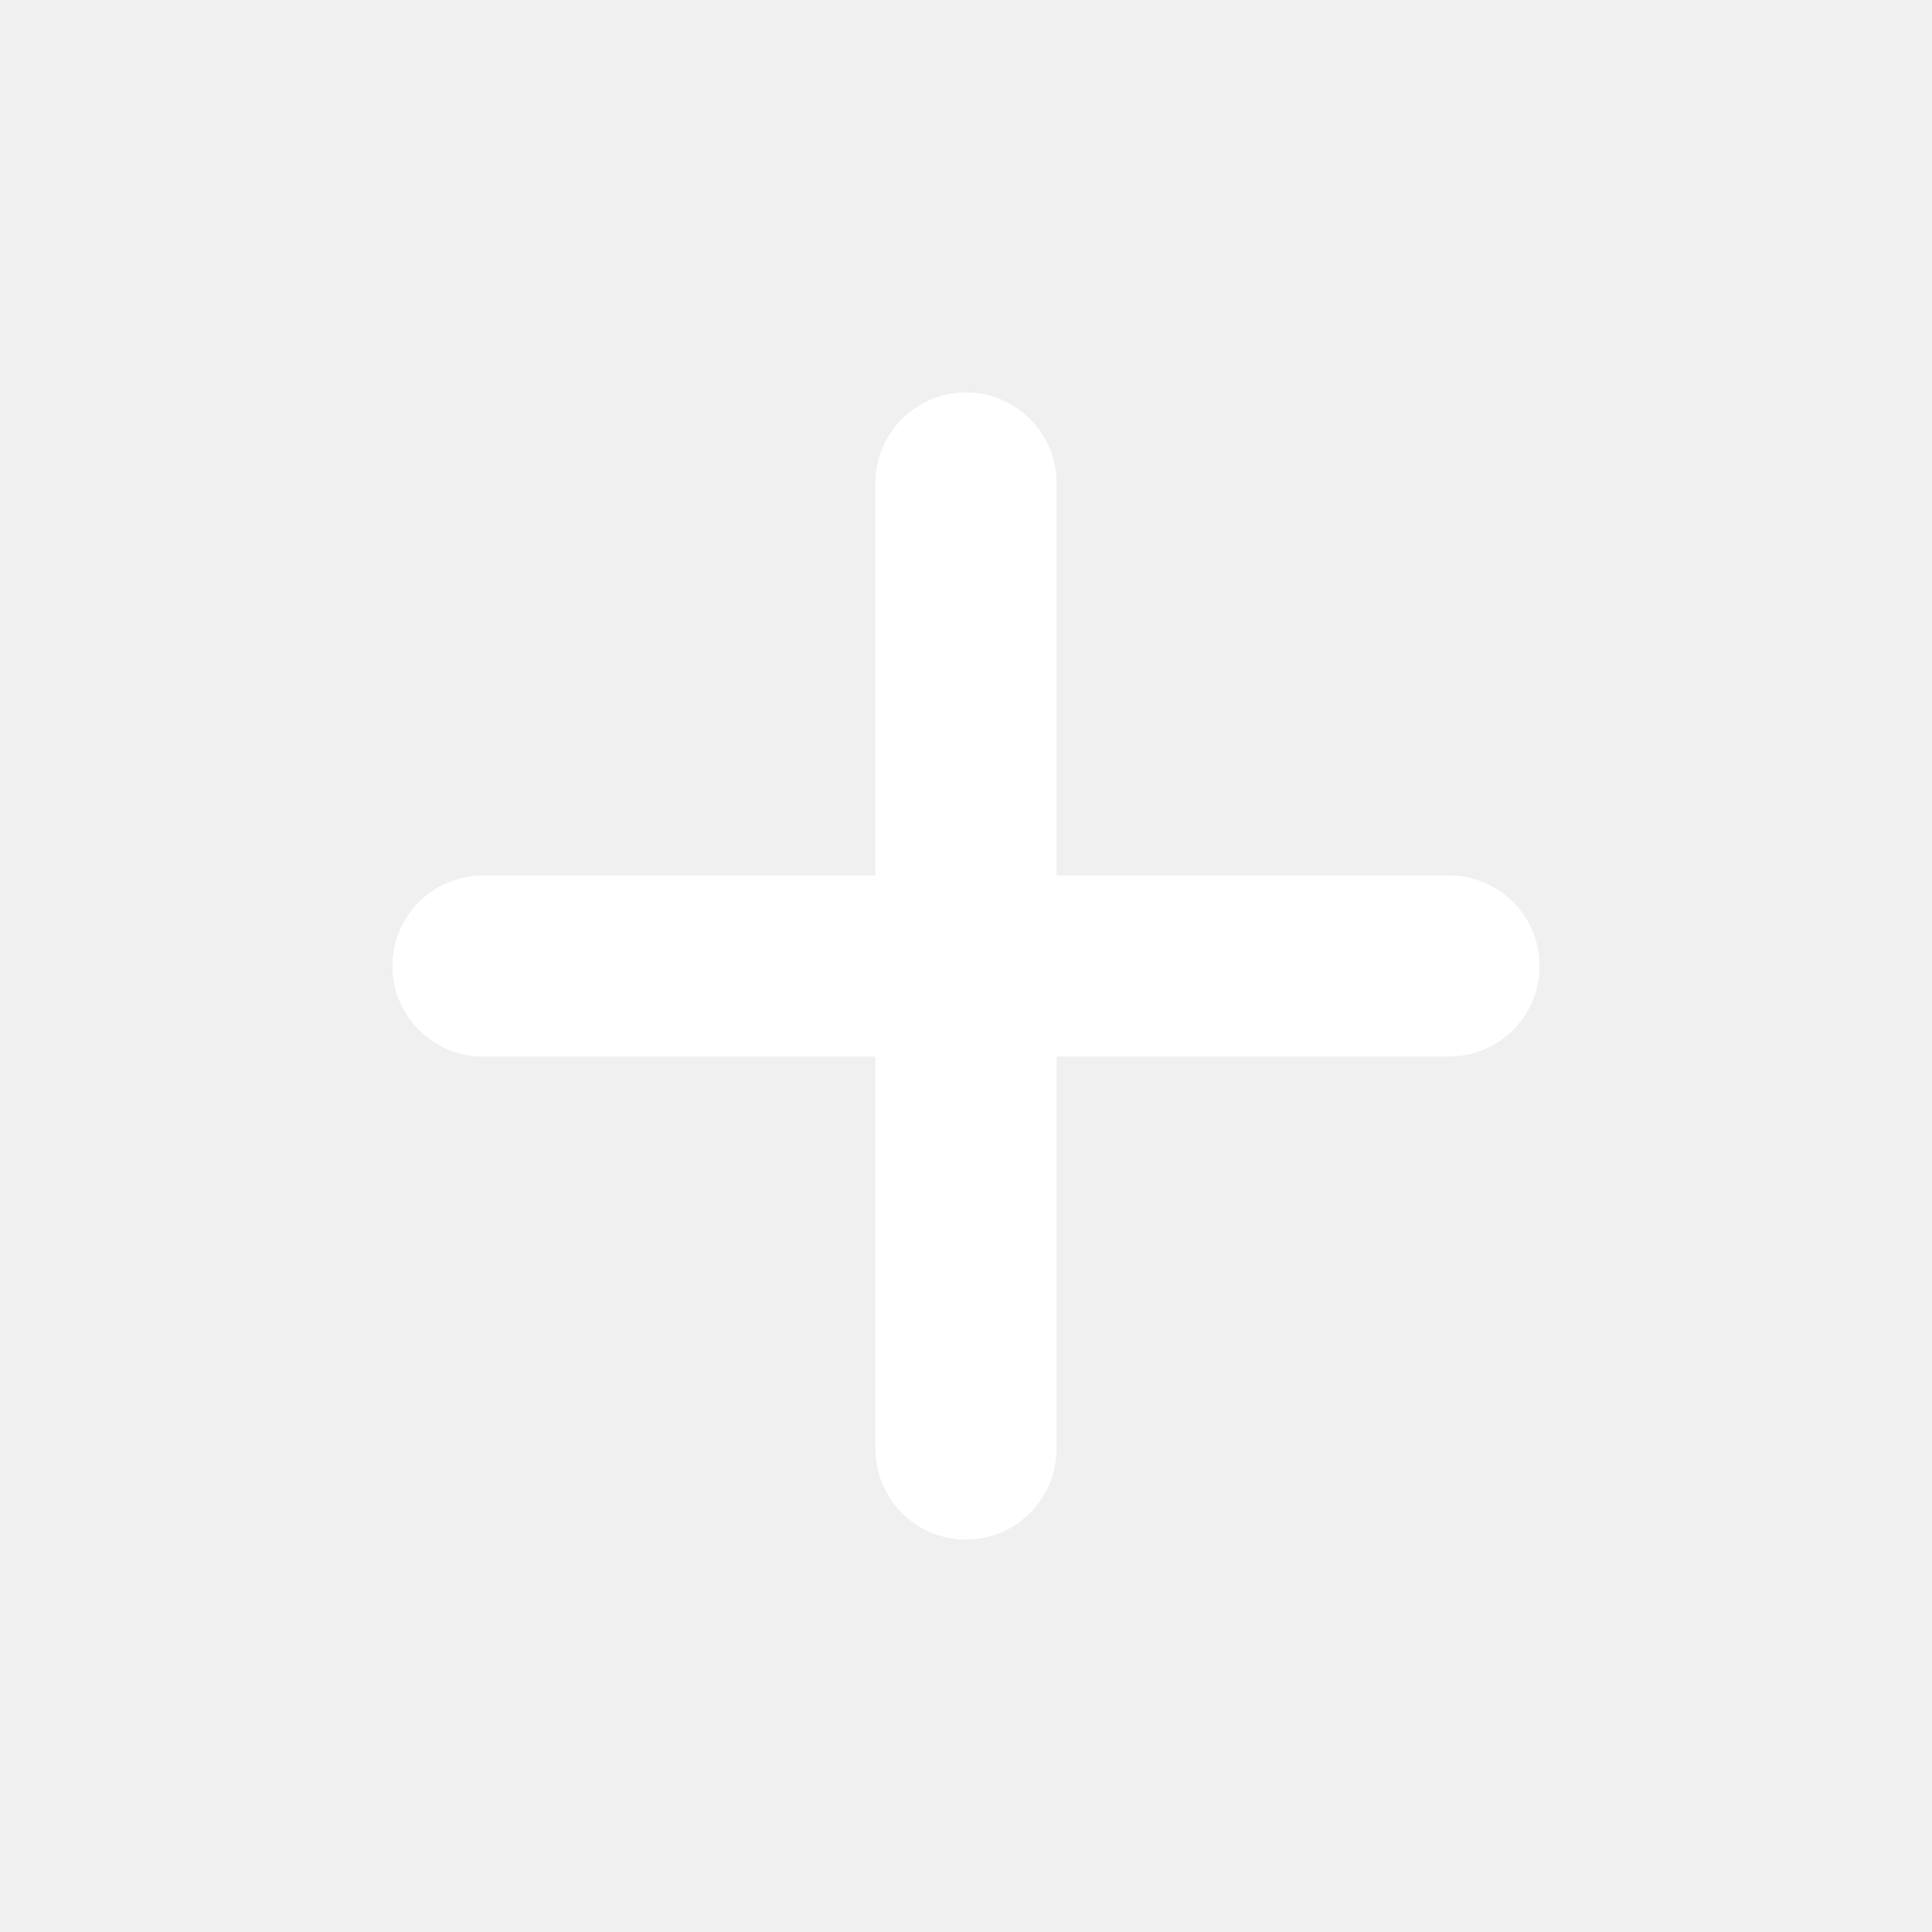
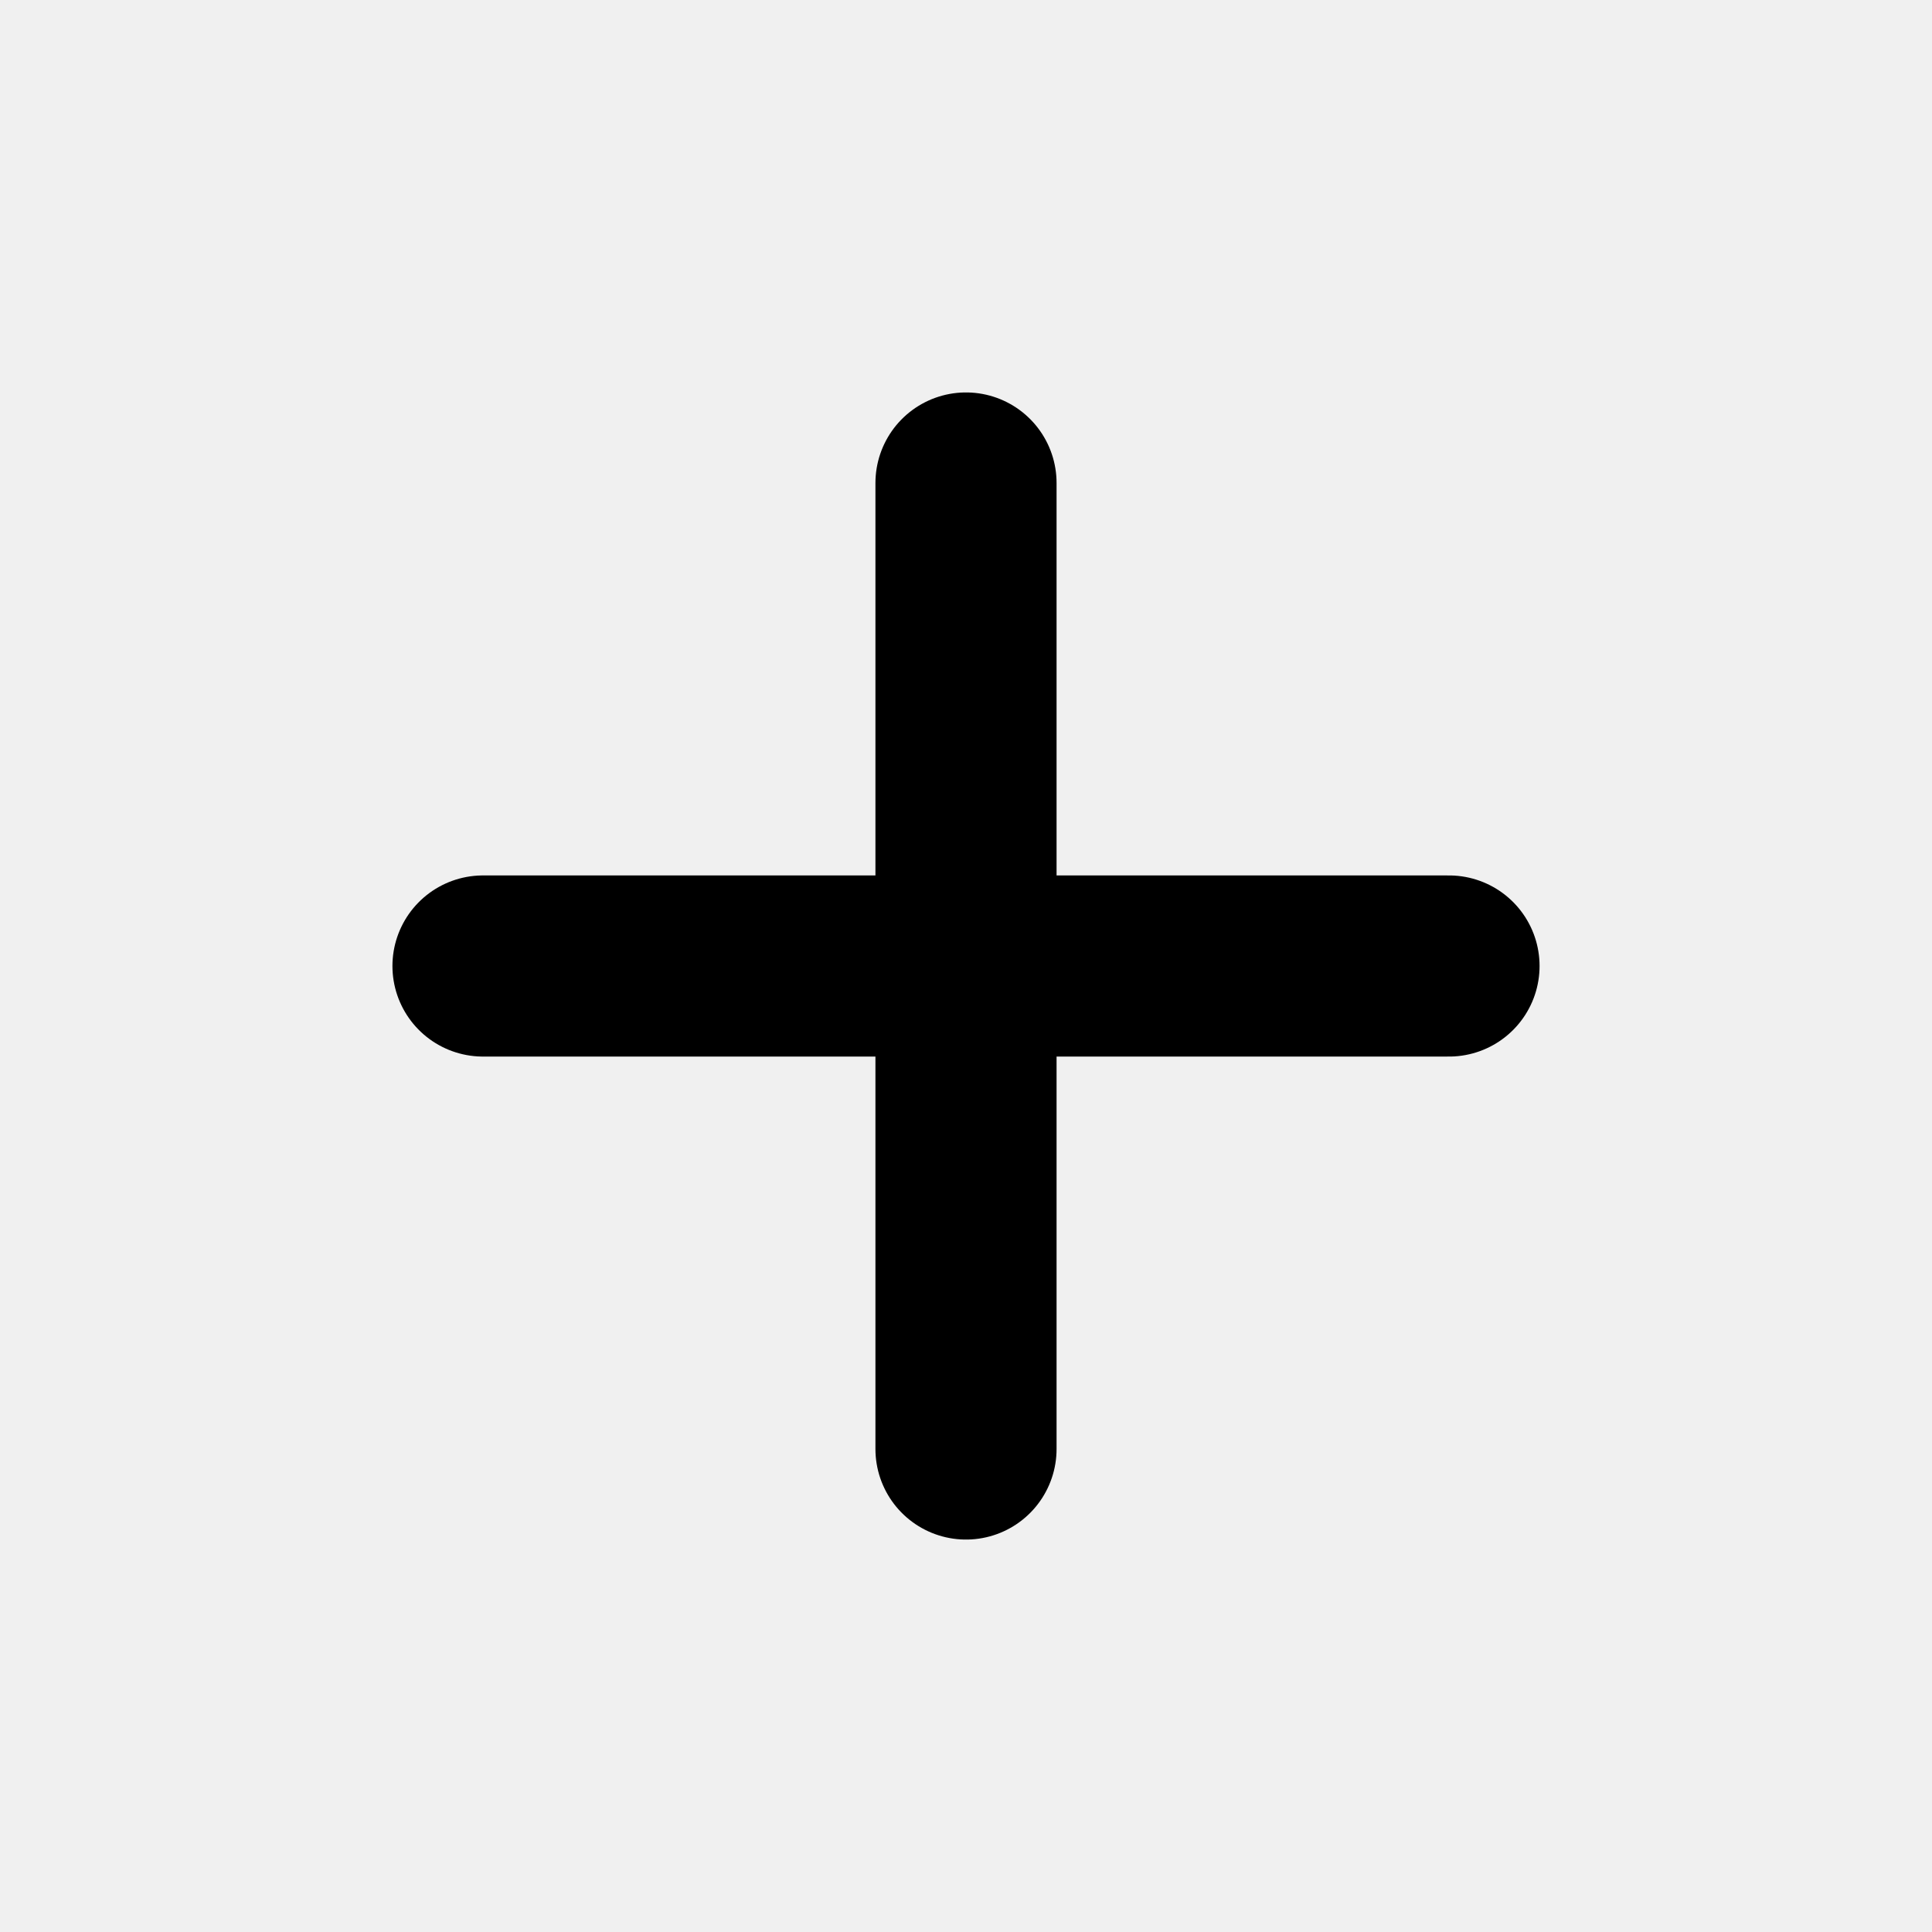
- <svg xmlns="http://www.w3.org/2000/svg" width="16" height="16" viewBox="0 0 16 16" fill="none">
-   <path d="M4 8H12" stroke="white" stroke-width="1.5" stroke-linecap="round" stroke-linejoin="round" />
-   <path d="M8 12V4" stroke="white" stroke-width="1.5" stroke-linecap="round" stroke-linejoin="round" />
+ <svg xmlns="http://www.w3.org/2000/svg" width="16" height="16" viewBox="0 0 16 16" fill="currentColor">
+   <path d="M4 8H12" stroke="currentColor" stroke-width="1.5" stroke-linecap="round" stroke-linejoin="round" />
+   <path d="M8 12V4" stroke="currentColor" stroke-width="1.5" stroke-linecap="round" stroke-linejoin="round" />
</svg>
